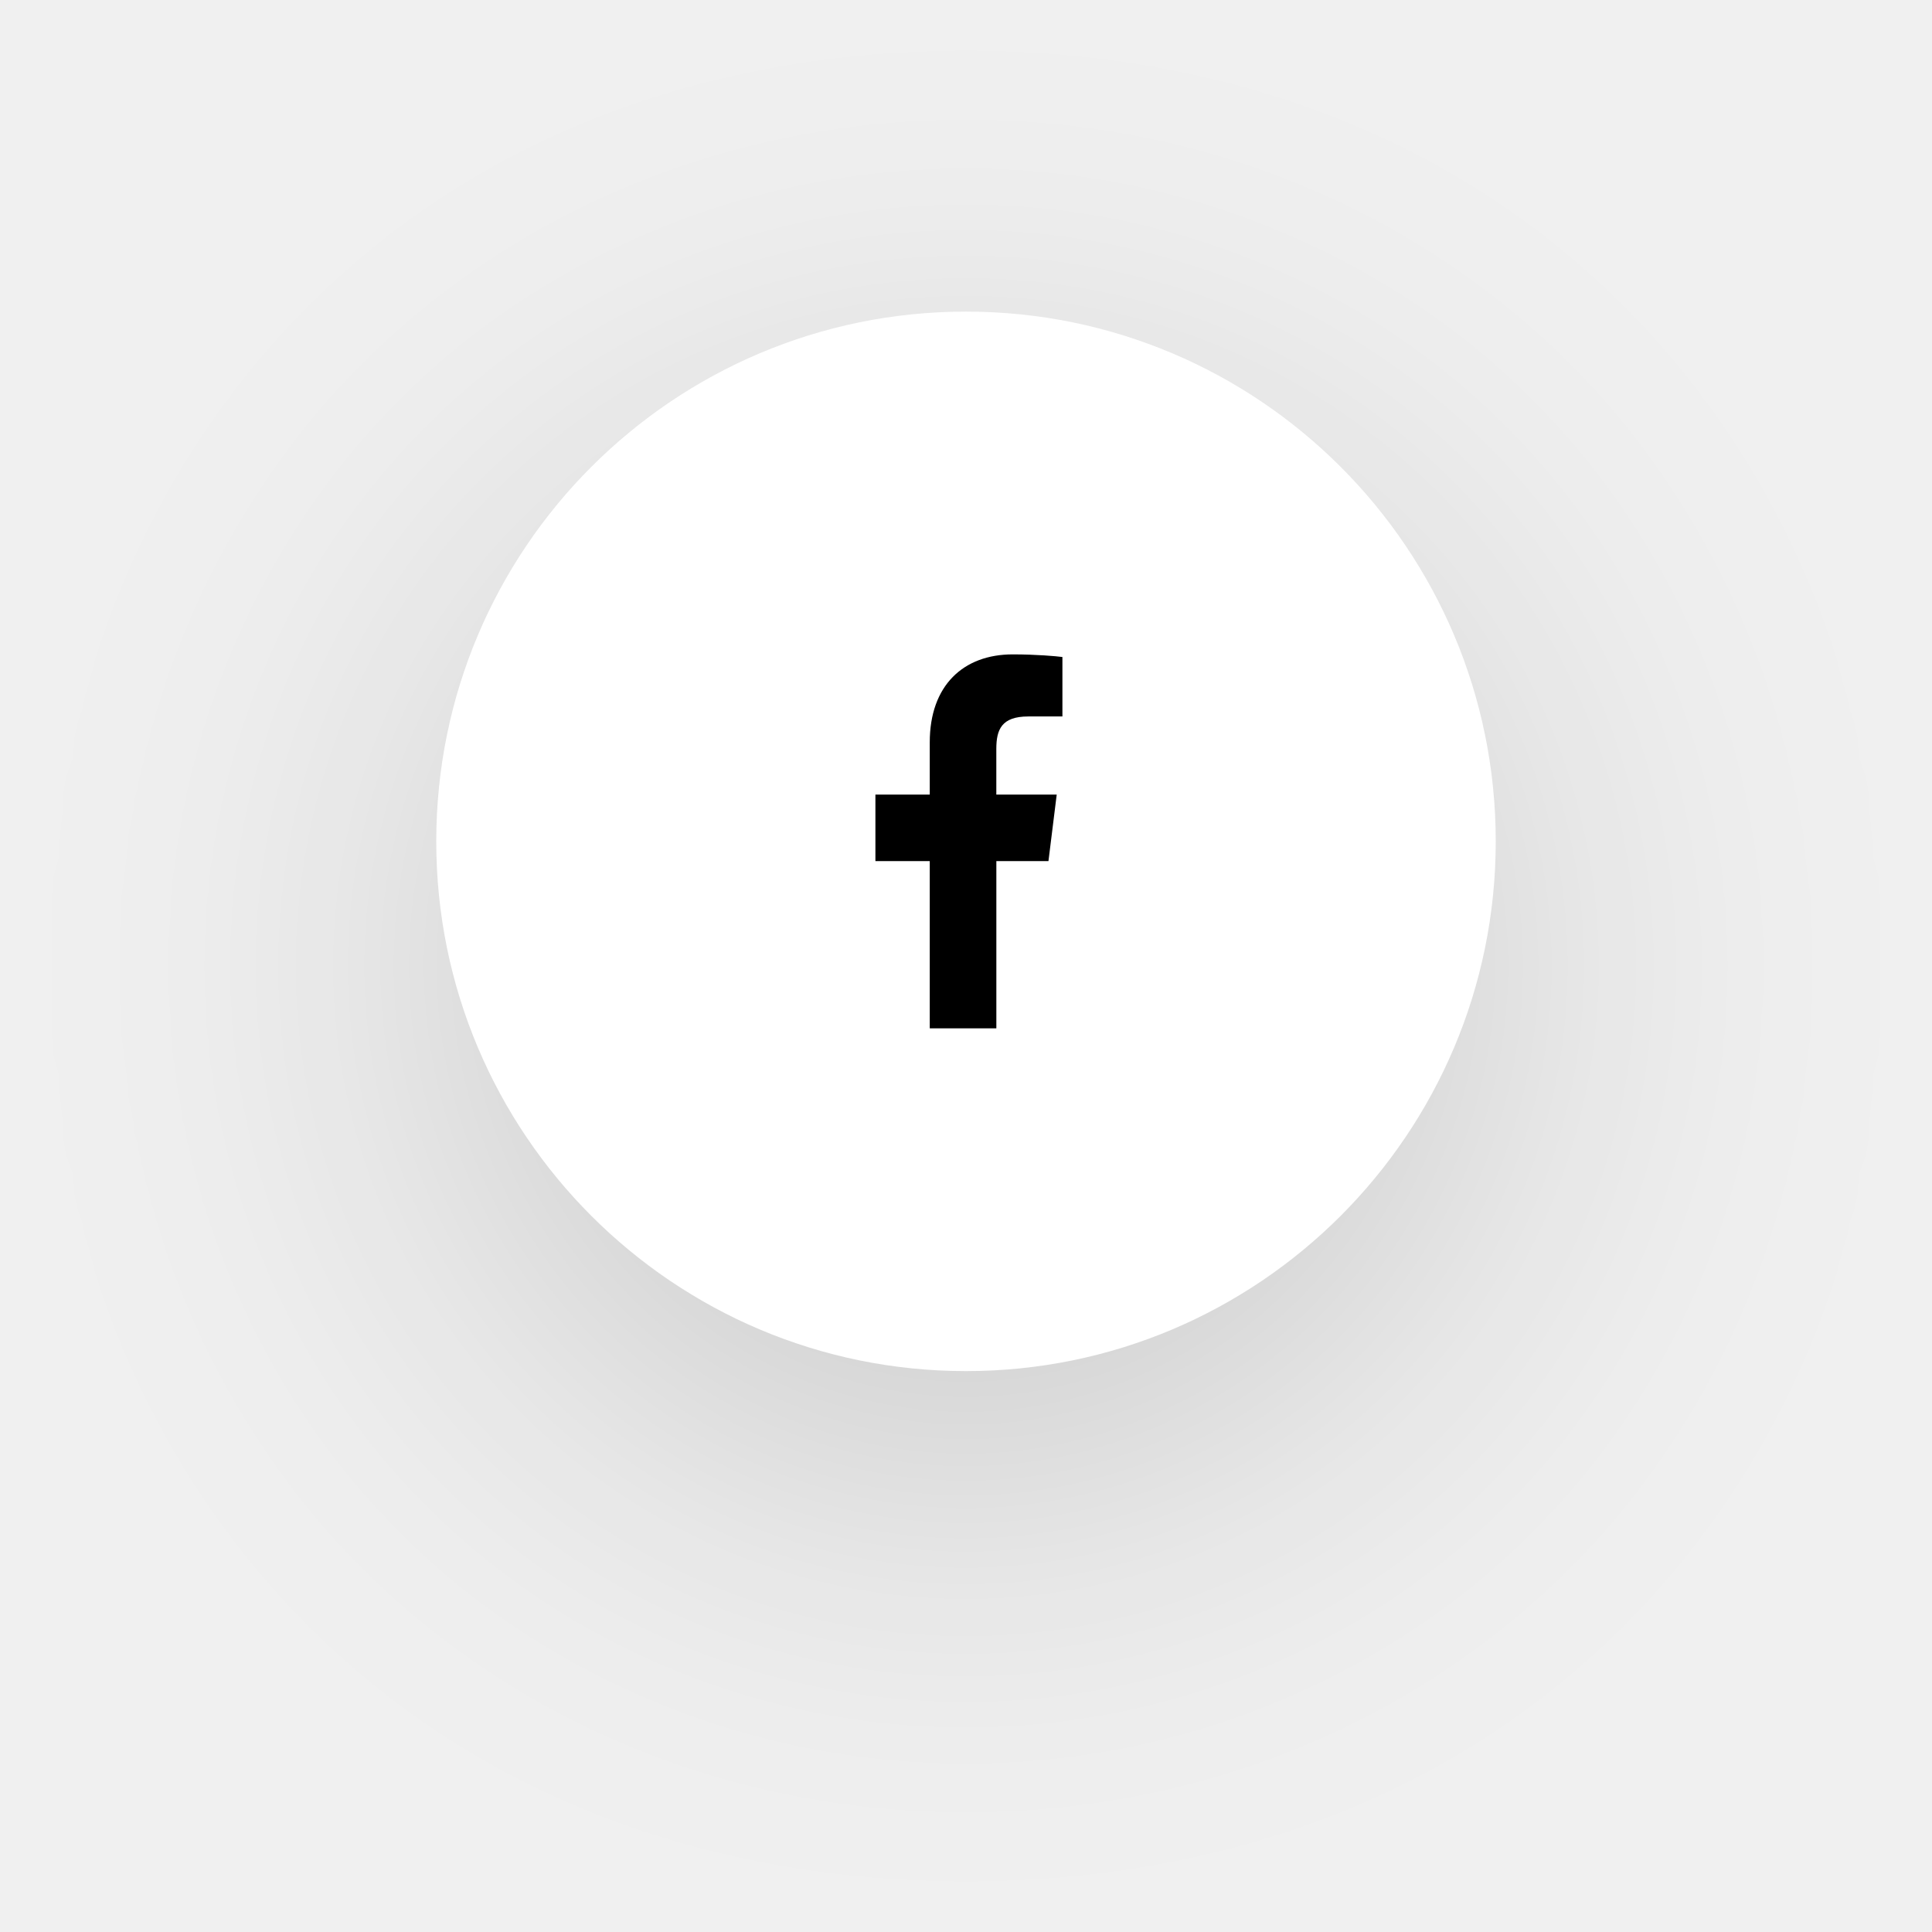
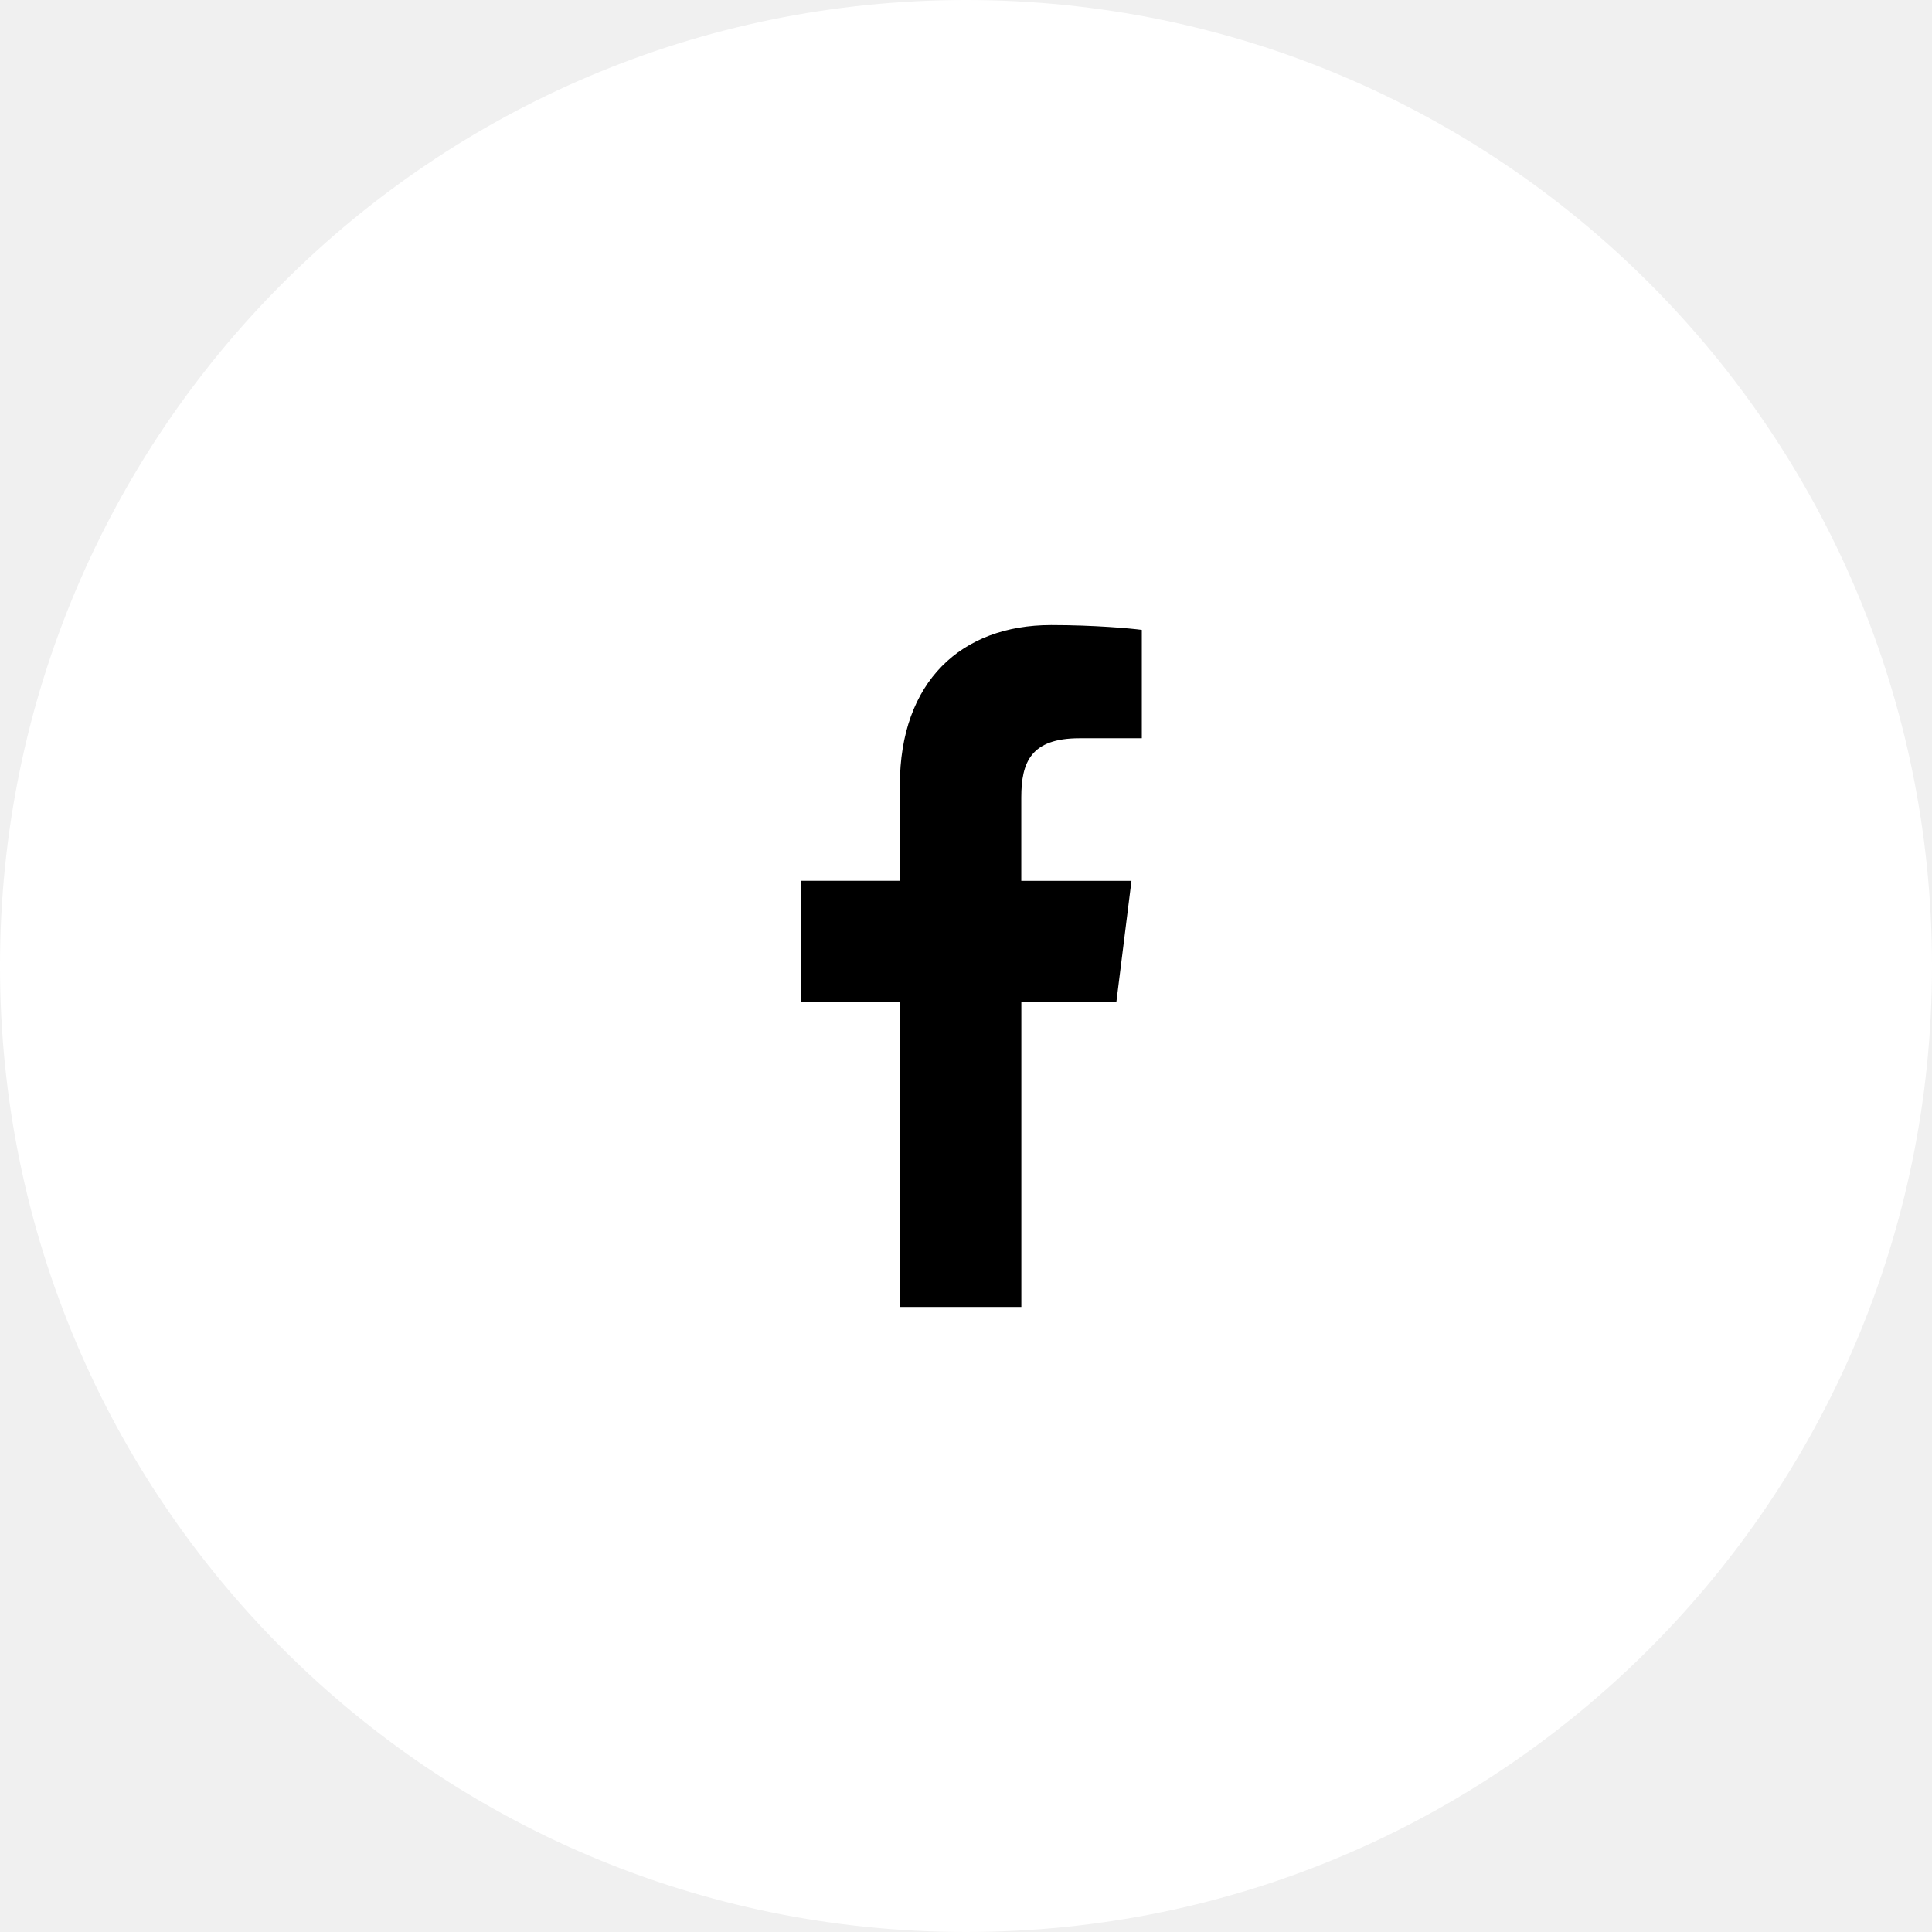
- <svg xmlns="http://www.w3.org/2000/svg" width="62" height="62" viewBox="0 0 62 62" fill="none">
-   <g filter="url(#filter0_d_1_1015)">
-     <circle cx="31" cy="27" r="17" fill="white" />
-   </g>
-   <g clip-path="url(#clip0_1_1015)">
-     <path d="M32.998 22.992H34.094V21.084C33.905 21.058 33.255 21 32.498 21C30.919 21 29.837 21.994 29.837 23.82V25.5H28.093V27.633H29.837V33H31.974V27.634H33.646L33.911 25.5H31.973V24.031C31.974 23.415 32.139 22.992 32.998 22.992Z" fill="black" />
+ <svg xmlns="http://www.w3.org/2000/svg" width="34" height="34" viewBox="0 0 34 34" fill="none">
+   <circle cx="17" cy="17" r="17" fill="white" />
+   <g clip-path="url(#clip0_1_750)">
+     <path d="M18.998 12.992H20.094V11.085C19.905 11.059 19.255 11 18.498 11C16.919 11 15.836 11.993 15.836 13.819V15.5H14.094V17.633H15.836V23H17.974V17.634H19.646L19.912 15.501H17.973V14.031C17.974 13.415 18.14 12.992 18.998 12.992Z" fill="black" />
  </g>
  <defs>
-     <filter id="filter0_d_1_1015" x="0" y="0" width="62" height="62" filterUnits="userSpaceOnUse" color-interpolation-filters="sRGB">
-       <feFlood flood-opacity="0" result="BackgroundImageFix" />
-       <feColorMatrix in="SourceAlpha" type="matrix" values="0 0 0 0 0 0 0 0 0 0 0 0 0 0 0 0 0 0 127 0" result="hardAlpha" />
-       <feOffset dy="4" />
-       <feGaussianBlur stdDeviation="7" />
-       <feColorMatrix type="matrix" values="0 0 0 0 0 0 0 0 0 0 0 0 0 0 0 0 0 0 0.15 0" />
-       <feBlend mode="normal" in2="BackgroundImageFix" result="effect1_dropShadow_1_1015" />
-       <feBlend mode="normal" in="SourceGraphic" in2="effect1_dropShadow_1_1015" result="shape" />
-     </filter>
-     <clipPath id="clip0_1_1015">
-       <rect width="12" height="12" fill="white" transform="translate(25 21)" />
+     <clipPath id="clip0_1_750">
+       <rect width="12" height="12" fill="white" transform="translate(11 11)" />
    </clipPath>
  </defs>
</svg>
